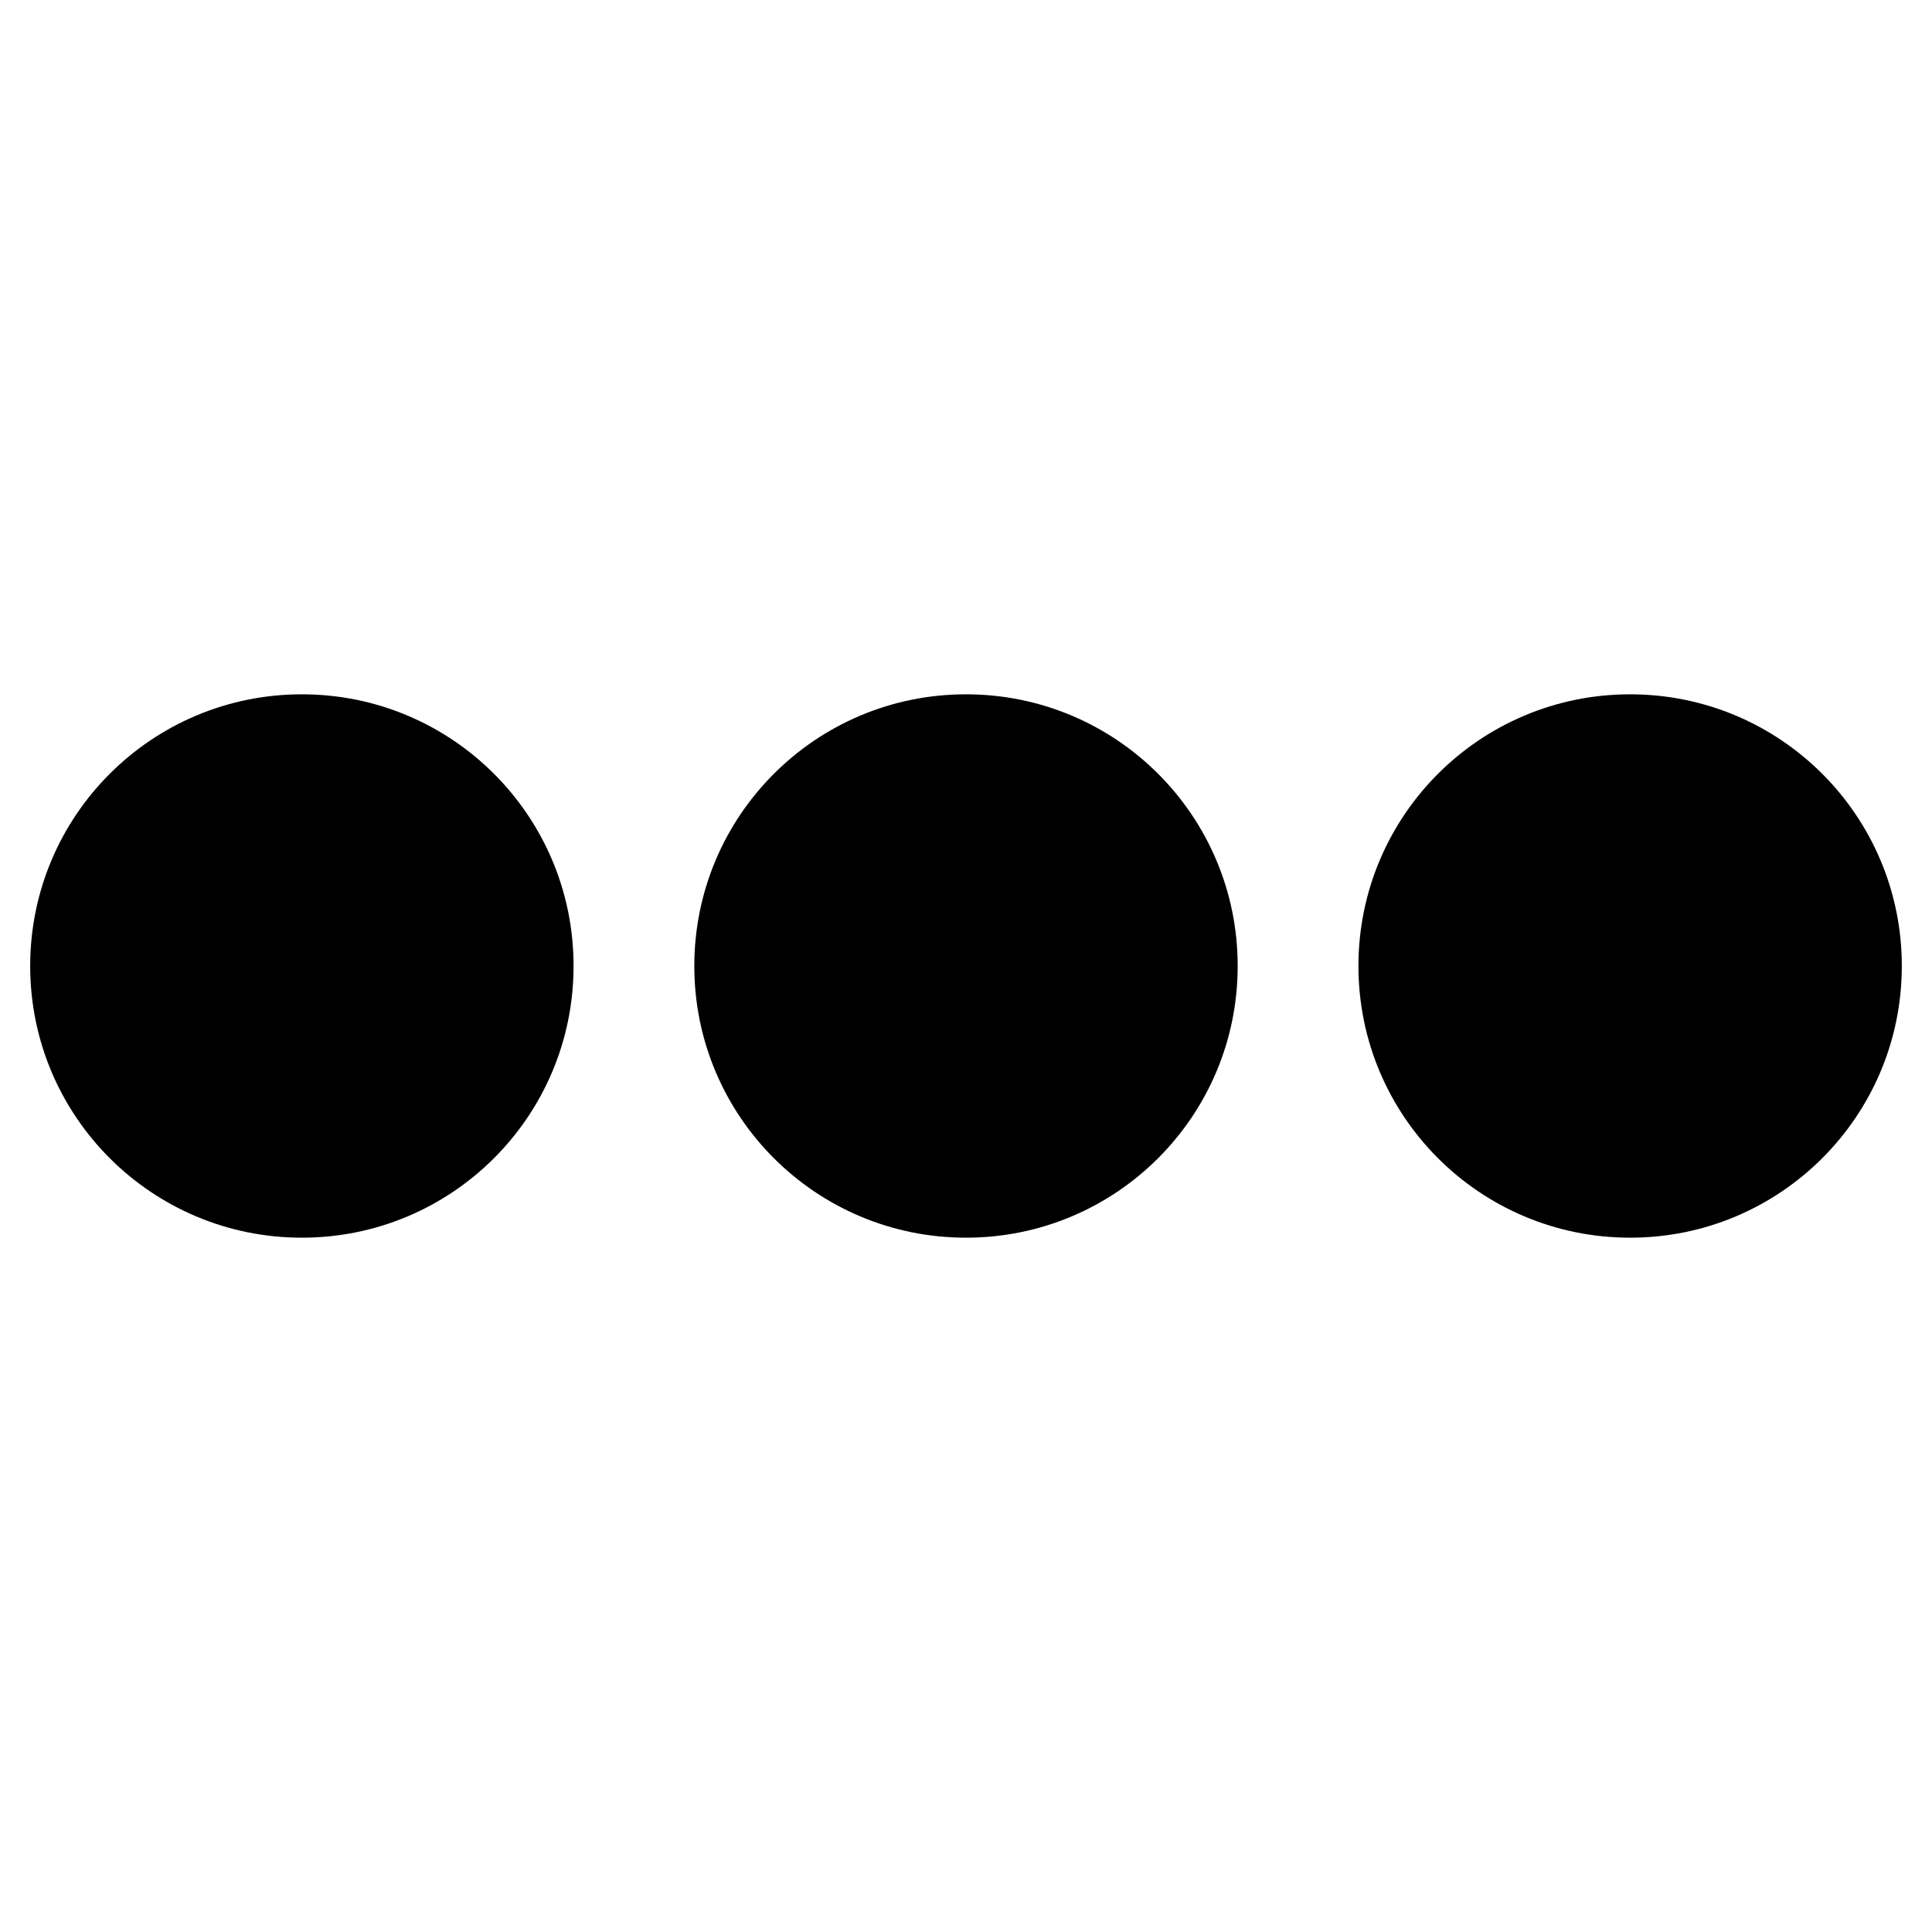
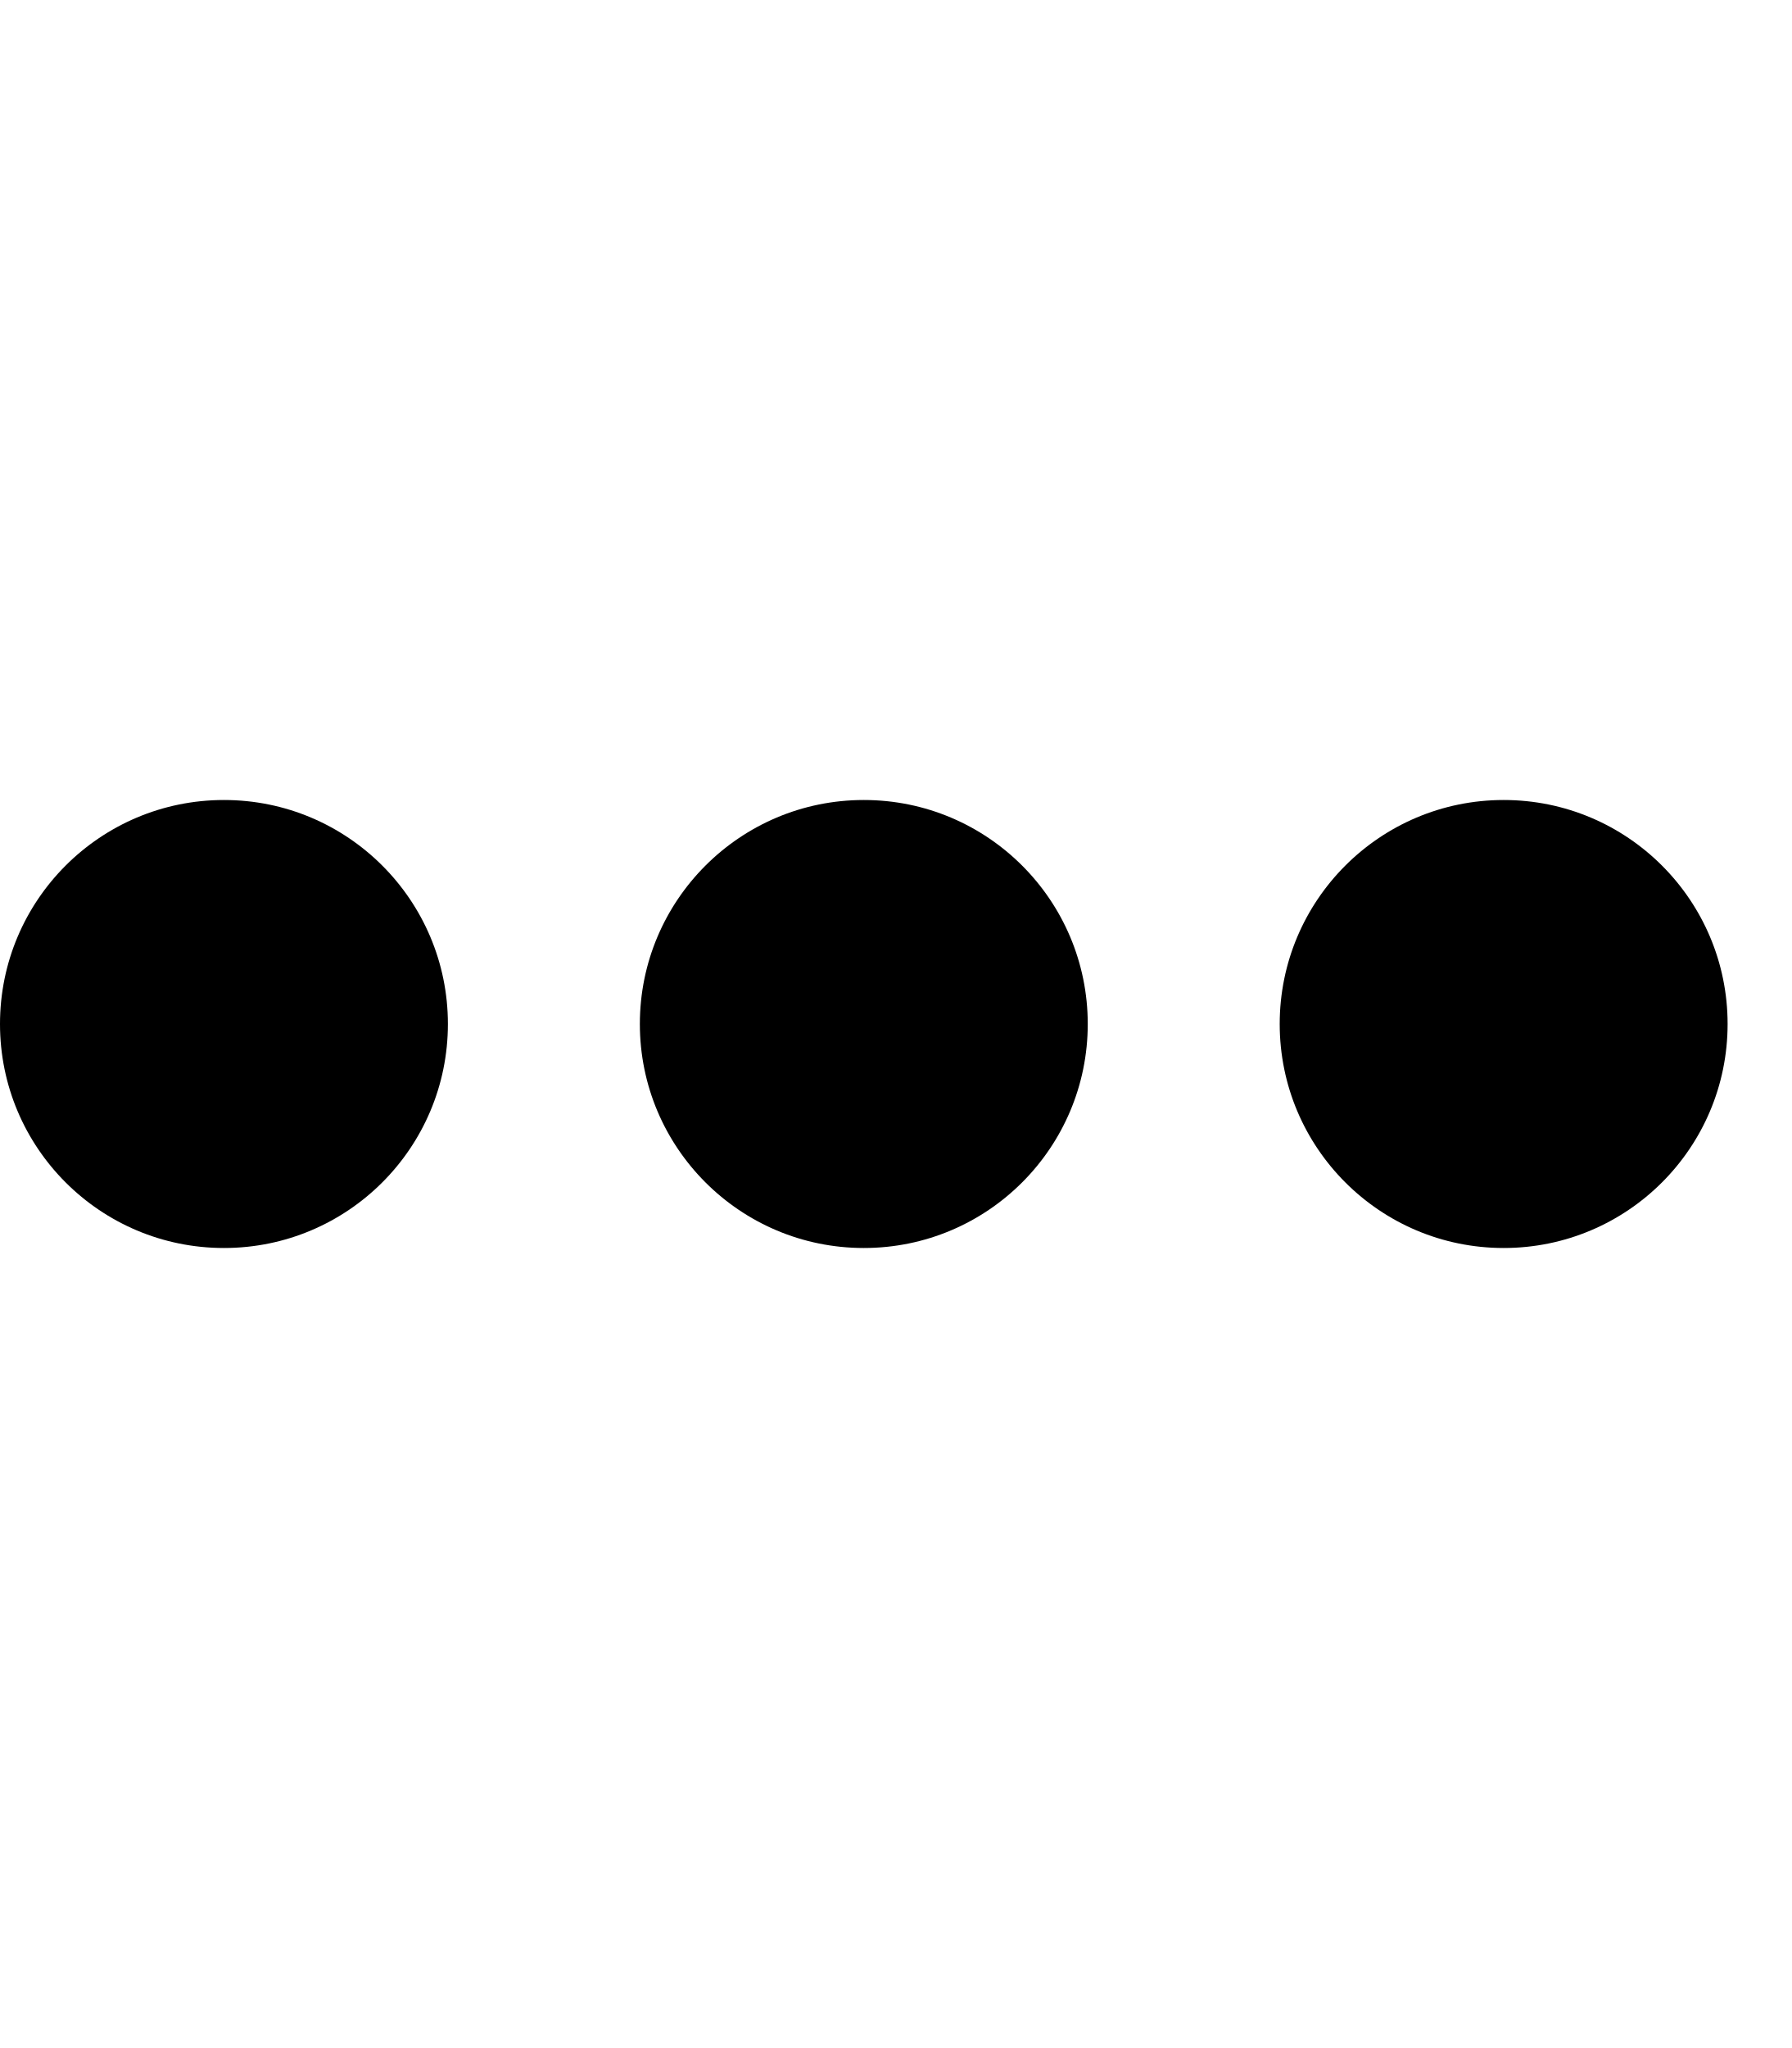
- <svg xmlns="http://www.w3.org/2000/svg" viewBox="0 0 512 512">
-   <path d="M328 256c0 39.8-32.2 72-72 72s-72-32.2-72-72 32.2-72 72-72 72 32.2 72 72zm104-72c-39.8 0-72 32.2-72 72s32.2 72 72 72 72-32.2 72-72-32.2-72-72-72zm-352 0c-39.8 0-72 32.2-72 72s32.2 72 72 72 72-32.2 72-72-32.2-72-72-72z" />
+ <svg xmlns="http://www.w3.org/2000/svg" viewBox="0 0 448 512">
+   <path d="M0 256a56 56 0 1 1 112 0A56 56 0 1 1 0 256zm160 0a56 56 0 1 1 112 0 56 56 0 1 1 -112 0zm216-56a56 56 0 1 1 0 112 56 56 0 1 1 0-112z" />
</svg>
